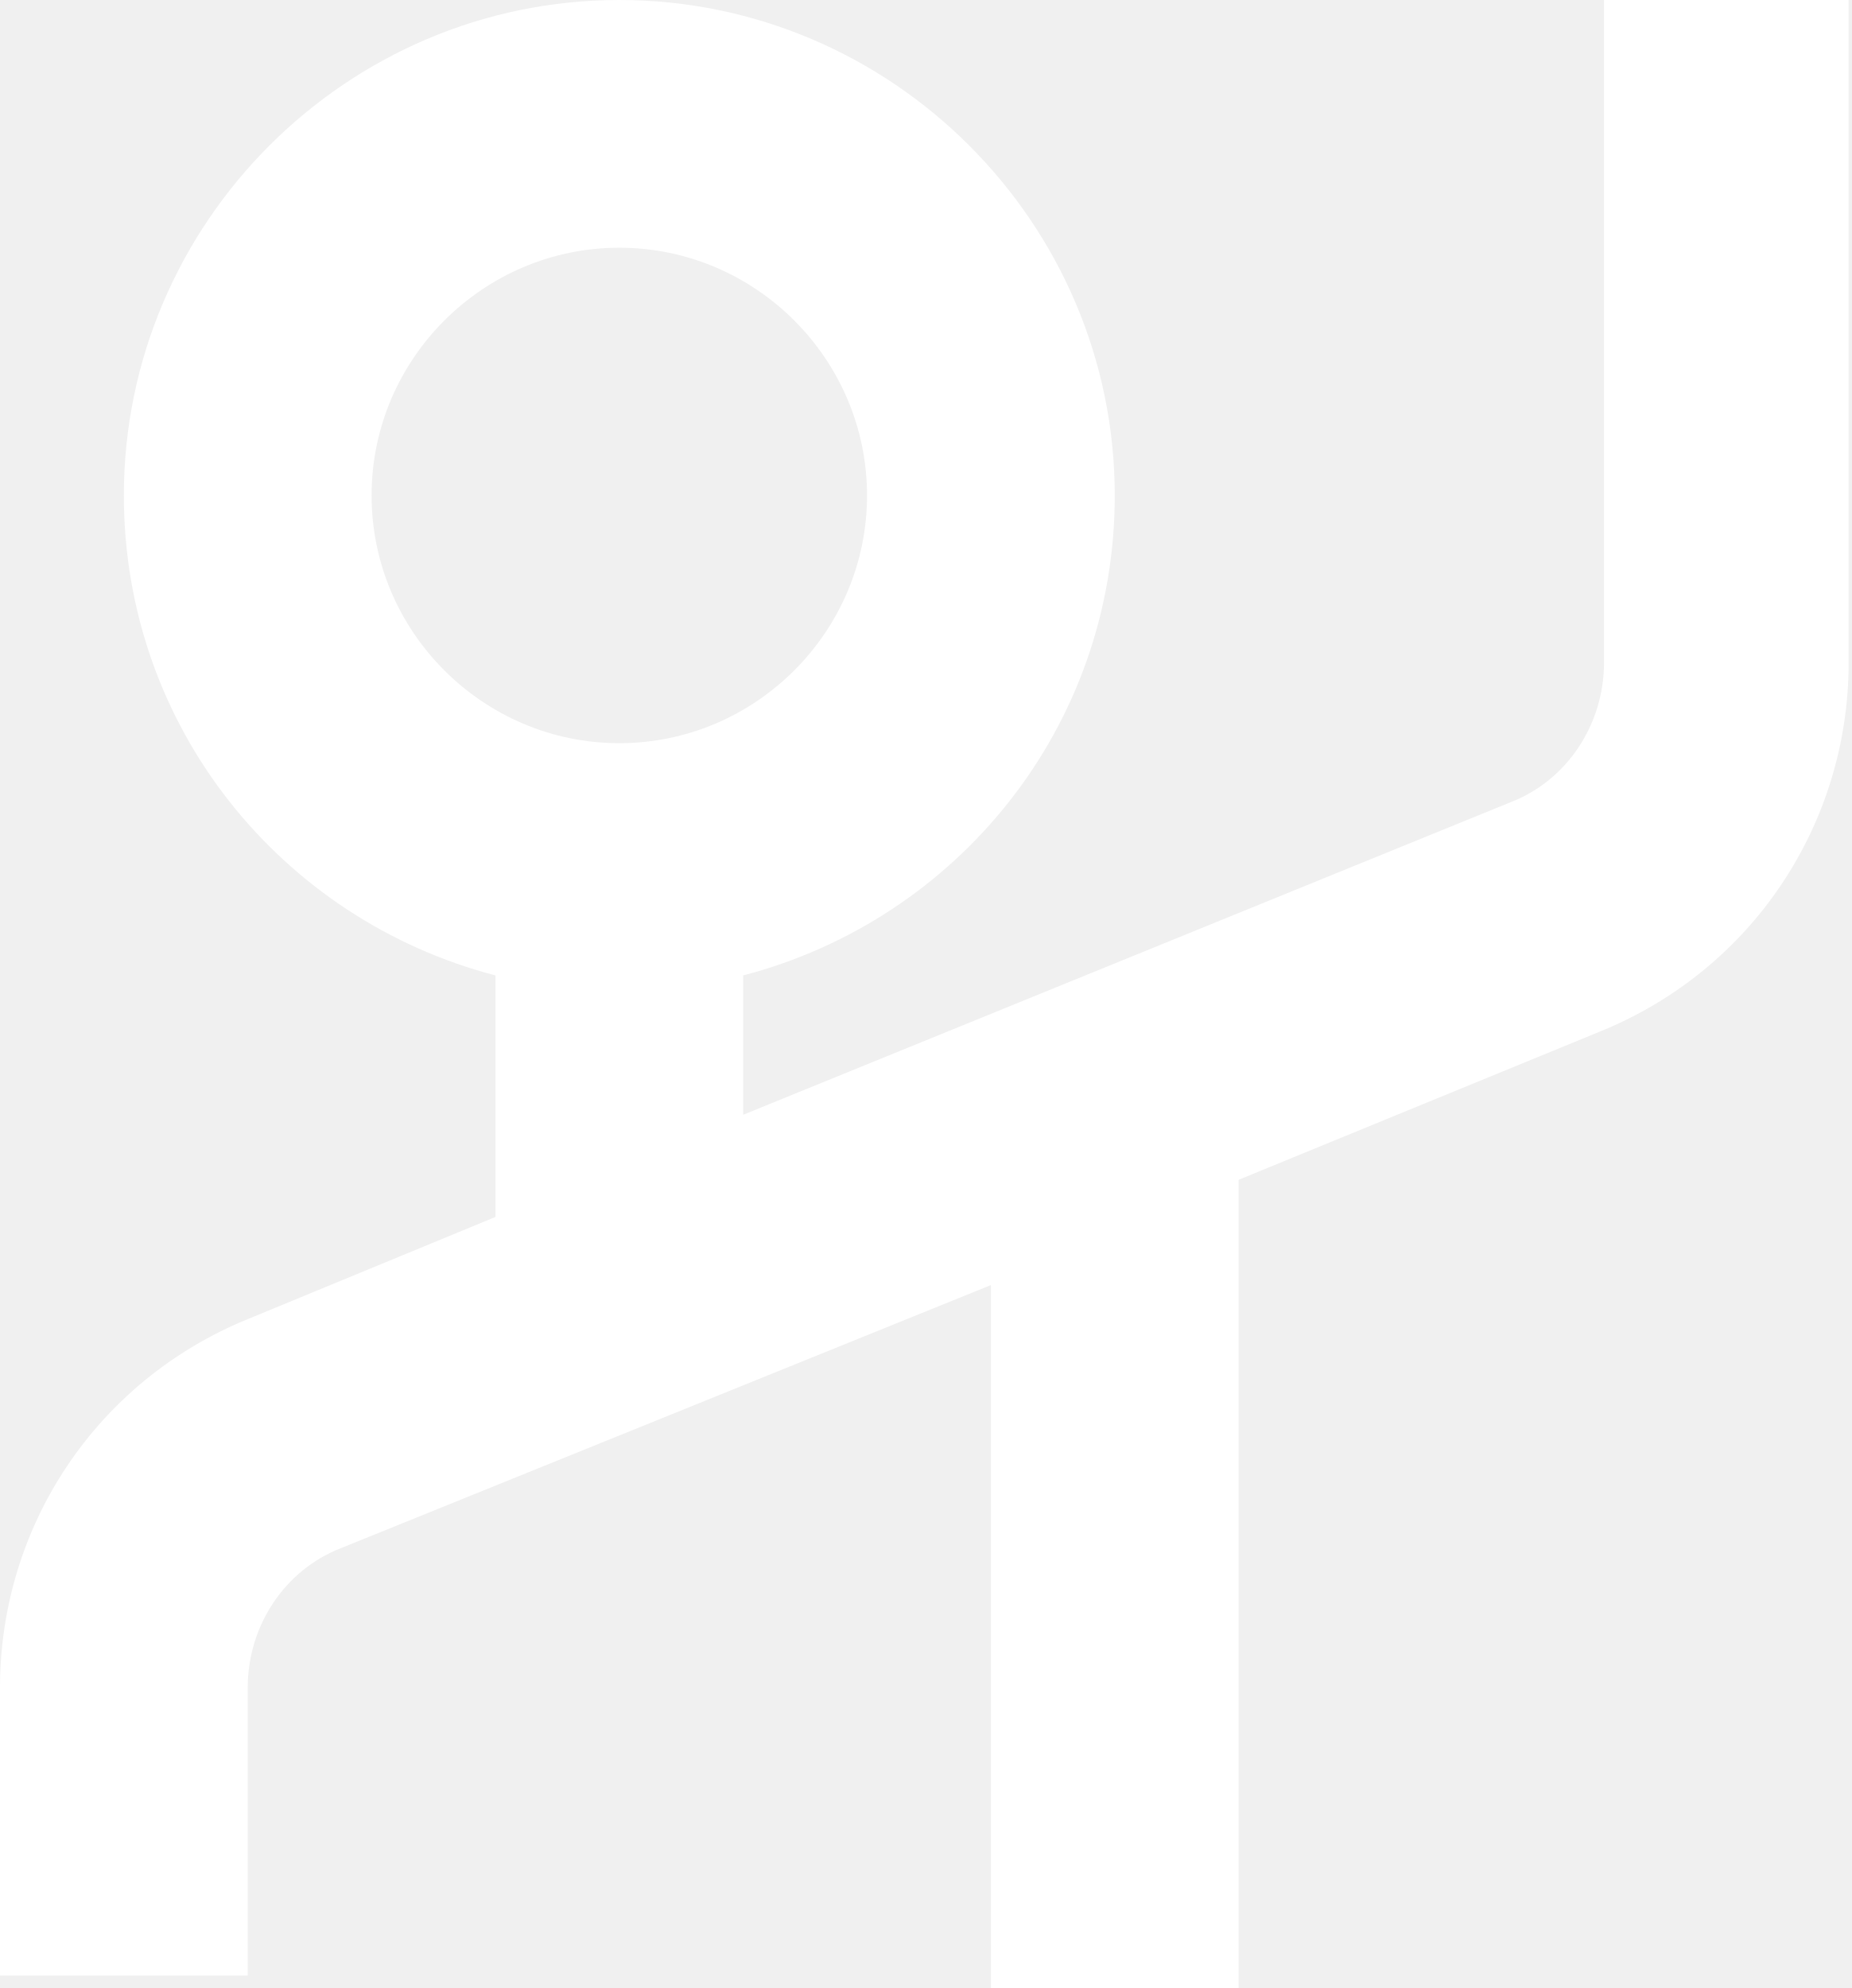
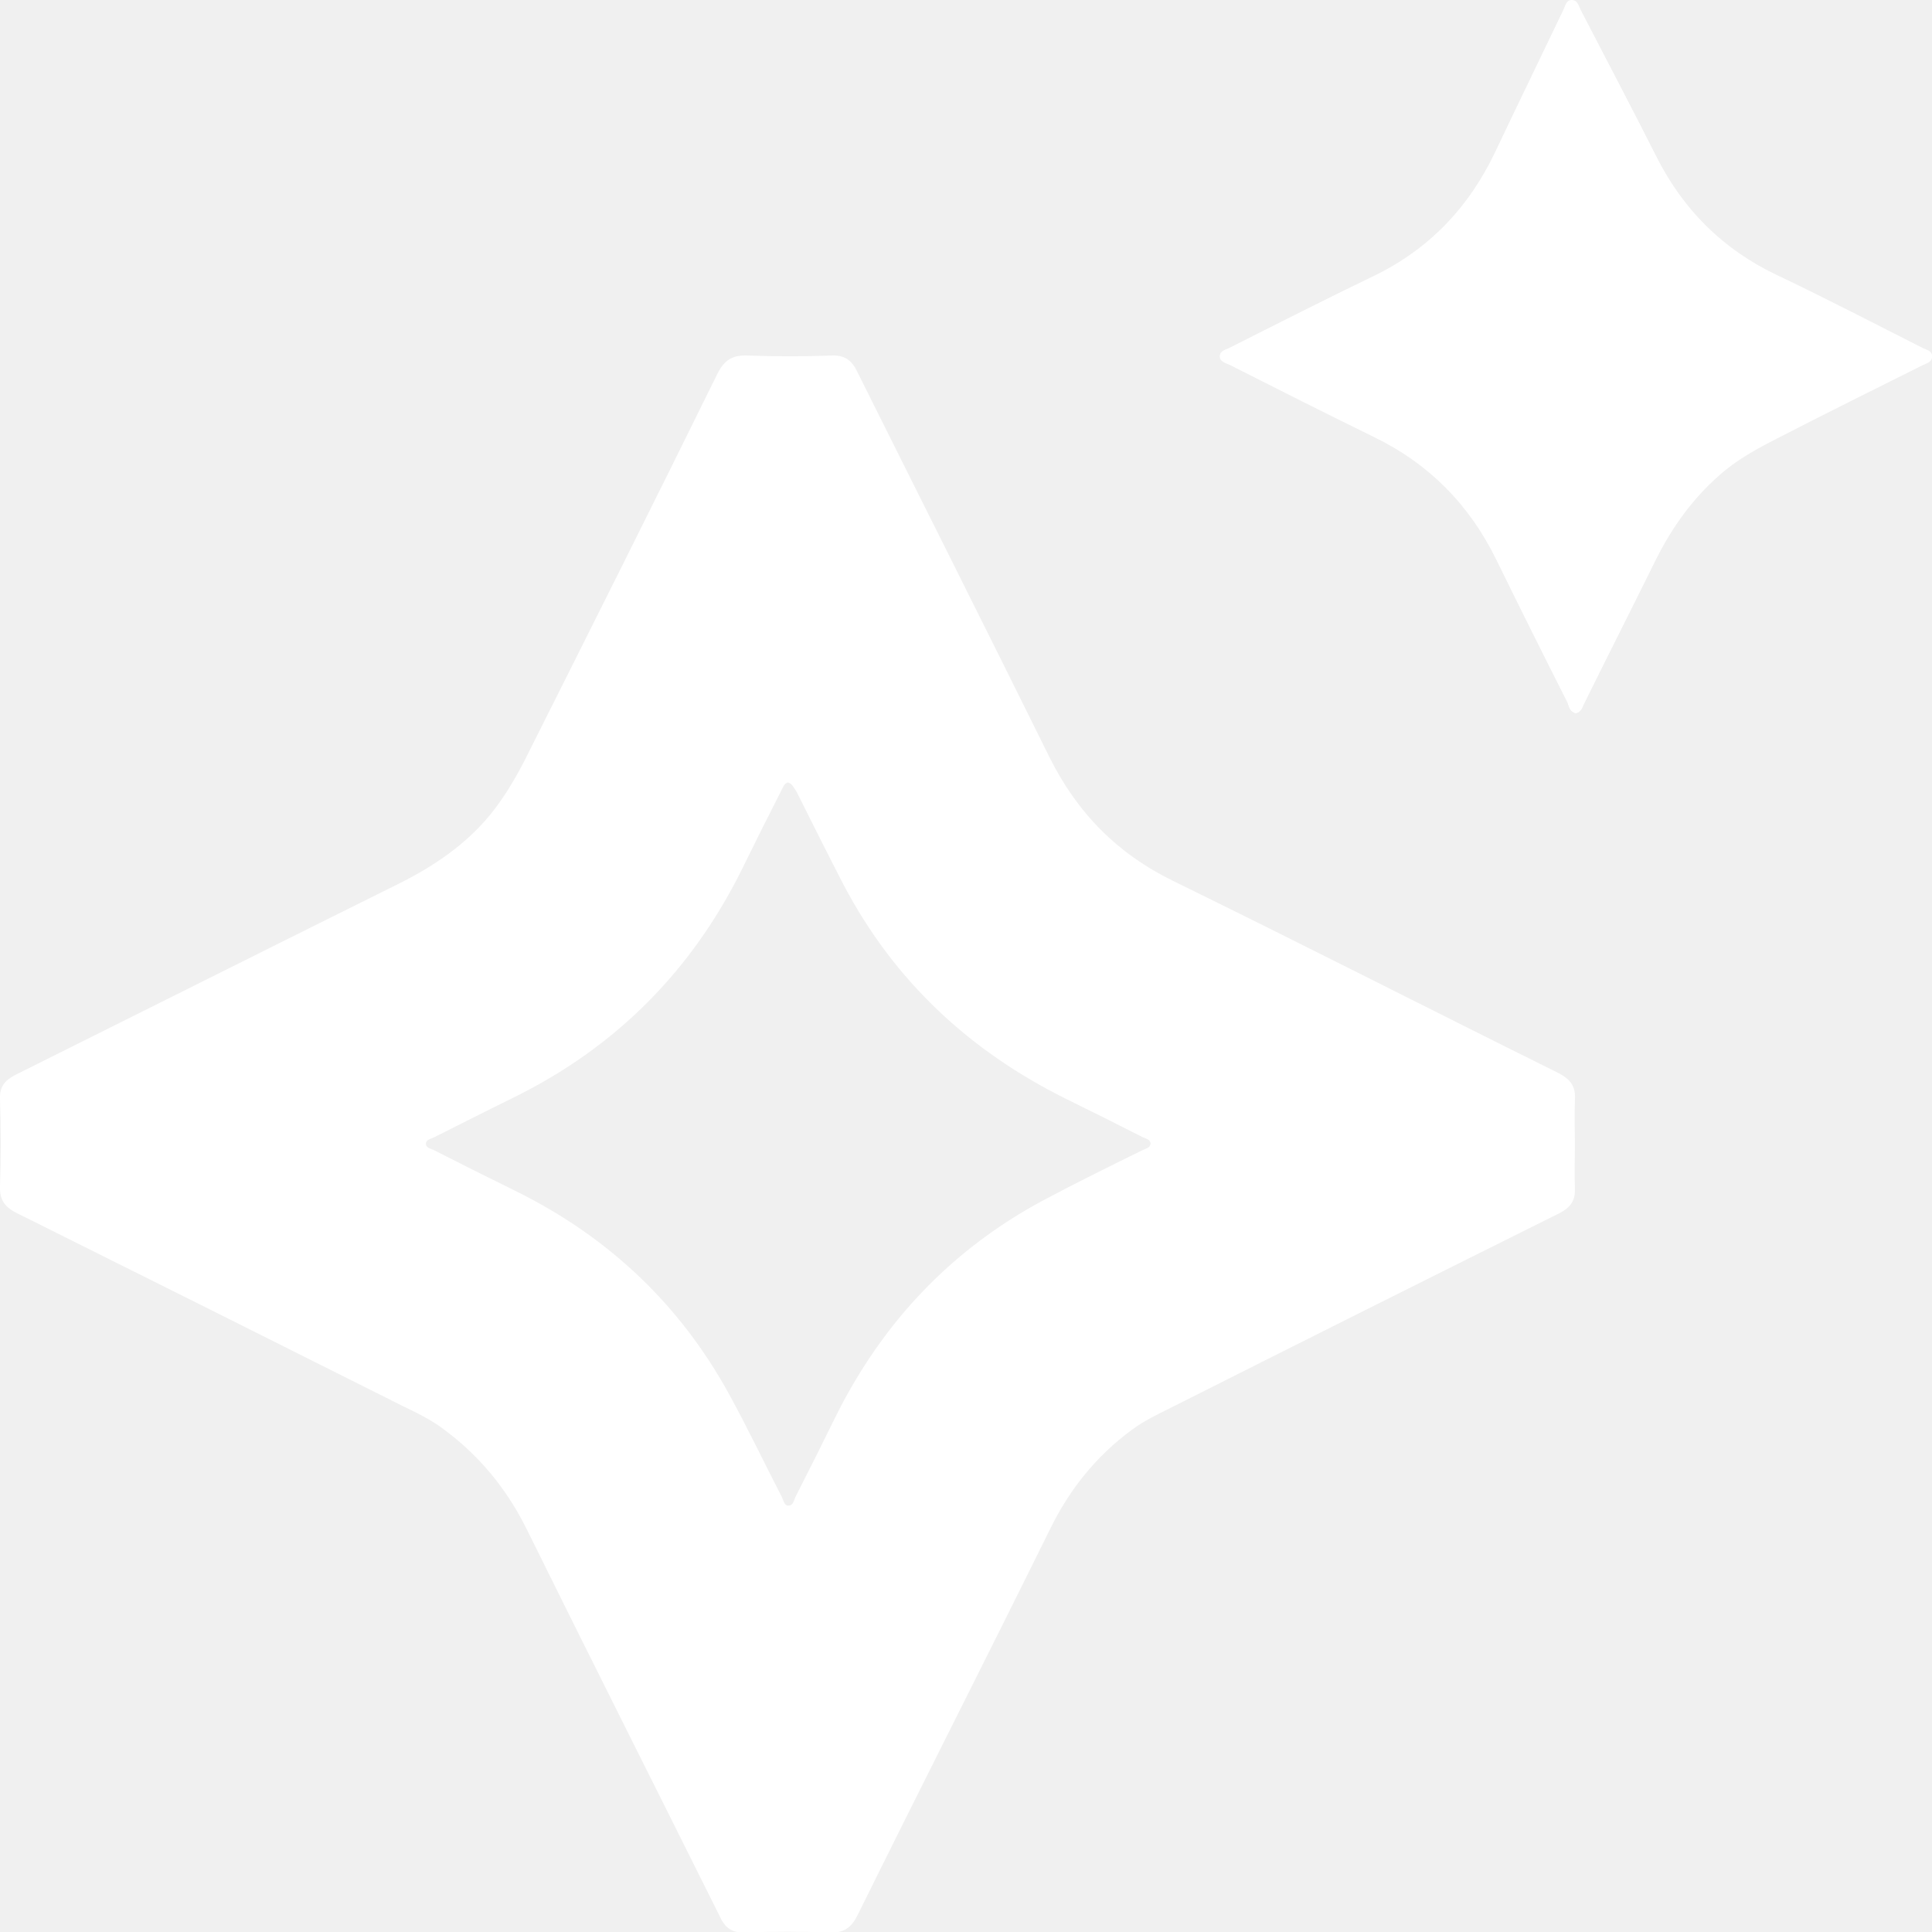
- <svg xmlns="http://www.w3.org/2000/svg" version="1.1" id="Layer_1" x="0px" y="0px" viewBox="0 0 59.8 64.2" style="enable-background:new 0 0 59.8 64.2;" xml:space="preserve">
+ <svg xmlns="http://www.w3.org/2000/svg" version="1.1" id="Layer_1" x="0px" y="0px" viewBox="0 0 367.9 367.9" style="enable-background:new 0 0 367.9 367.9;" xml:space="preserve">
  <style type="text/css">
	.st0{fill:#FFFFFF;}
</style>
-   <path class="st0" d="M51.8,0v21.4c0,2-1.2,3.8-3,4.5L24,36v-4.5c6.9-1.8,12-8,12-15.5c0-8.8-7.2-16-16-16S4,7.2,4,16  c0,7.5,5.1,13.7,12,15.5v7.8l-8,3.3c-4.9,2-8,6.7-8,11.9v9.3h8v-9.3c0-2,1.2-3.8,3-4.5l21-8.5v22.8h8V38.1l11.7-4.8  c4.9-2,8-6.7,8-11.9V0H51.8z M12,16c0-4.4,3.6-8,8-8s8,3.6,8,8s-3.6,8-8,8S12,20.4,12,16z" />
+   <path class="st0" d="M300.1,135.8c1-0.2,1.2-1.1,1.5-1.8c4.6-9.3,9.3-18.6,13.9-27.9c3-5.9,6.8-11.2,11.8-15.6  c3.3-3,7.2-5.1,11.1-7.1c9.2-4.7,18.4-9.3,27.6-13.9c0.8-0.4,1.9-0.6,1.9-1.7c0-1.1-1.2-1.2-1.9-1.6c-9.3-4.7-18.5-9.5-27.8-13.9  c-10.2-4.9-17.7-12.4-22.8-22.5c-4.7-9.3-9.6-18.6-14.4-27.9c-0.4-0.8-0.6-1.9-1.7-1.9c-1.1,0-1.2,1.2-1.6,1.9  c-4.3,9-8.7,18-13,27.1c-5,10.5-12.6,18.5-23.2,23.6c-9.1,4.4-18.2,9-27.3,13.6c-0.8,0.4-1.9,0.6-1.9,1.6c0,1.1,1.2,1.3,1.9,1.6  c9.1,4.6,18.3,9.2,27.4,13.7c10.5,5.1,18.2,12.9,23.3,23.3c4.5,9.1,9,18.2,13.6,27.3C298.8,134.6,299,135.6,300.1,135.8z" />
+   <path class="st0" d="M299.9,218c0,2.8-0.1,5.5,0,8.3c0.1,2.3-0.8,3.6-2.9,4.7c-24.7,12.3-49.3,24.6-73.9,37  c-2.6,1.3-5.2,2.5-7.6,4.3c-6.8,5-11.9,11.4-15.6,19c-12.1,24.5-24.5,48.9-36.6,73.4c-1.2,2.4-2.6,3.4-5.3,3.3  c-5.4-0.2-10.8-0.2-16.1,0c-2.4,0.1-3.8-0.8-4.8-3c-12.3-24.7-24.7-49.3-36.9-74c-3.8-7.6-9-13.9-15.8-18.9  c-2.4-1.8-5.1-3.1-7.8-4.4C52.1,255.4,27.7,243.2,3.2,231c-2.4-1.2-3.3-2.6-3.2-5.2c0.2-5.4,0.2-10.9,0-16.4  c-0.1-2.4,0.8-3.6,2.9-4.7c24.3-12.1,48.6-24.3,73-36.4c6.6-3.3,12.6-7.3,17.4-13.1c2.6-3.2,4.7-6.7,6.6-10.4  c12.3-24.5,24.6-49,36.7-73.6c1.3-2.6,2.8-3.6,5.7-3.5c5.4,0.2,10.8,0.2,16.1,0c2.4-0.1,3.8,0.9,4.8,3  c12.2,24.5,24.5,48.9,36.6,73.4c5.3,10.7,13,18.5,23.7,23.7c24.5,12,48.8,24.4,73.2,36.5c2.3,1.2,3.4,2.5,3.2,5.2  C299.8,212.5,299.9,215.3,299.9,218z M150,149c-0.8,0.3-0.9,1-1.2,1.5c-2.5,4.9-5,9.9-7.4,14.8c-9.6,19.5-24.1,34.1-43.6,43.7  c-5.1,2.5-10.2,5.1-15.2,7.6c-0.6,0.3-1.5,0.4-1.5,1.2c0,0.8,0.9,0.9,1.5,1.2c5.3,2.7,10.5,5.3,15.8,7.9  c17.5,8.7,31.1,21.5,40.5,38.7c3.5,6.4,6.6,12.9,9.9,19.3c0.4,0.7,0.5,1.9,1.4,1.8c0.9,0,1-1.2,1.4-1.9c2.6-5.1,5.2-10.3,7.7-15.4  c8.9-17.7,21.9-31.5,39.5-40.9c6.2-3.3,12.5-6.4,18.8-9.5c0.6-0.3,1.4-0.4,1.5-1.2c0-0.8-0.9-1-1.4-1.2c-4.9-2.5-9.9-5-14.8-7.4  c-18.3-9.1-32.6-22.4-42.2-40.6c-3.1-6-6.1-12-9.1-18C151.1,150,150.9,149.2,150,149z" />
+   <path class="st0" d="M300.1,135.8c-1.1-0.2-1.3-1.2-1.6-2c-4.6-9.1-9.1-18.1-13.6-27.3c-5.1-10.4-12.8-18.2-23.3-23.3  c-9.2-4.5-18.3-9.1-27.4-13.7c-0.8-0.4-1.9-0.6-1.9-1.6c0-1.1,1.2-1.3,1.9-1.6c9.1-4.6,18.1-9.2,27.3-13.6  c10.6-5.1,18.2-13.1,23.2-23.6c4.3-9,8.7-18,13-27.1c0.4-0.8,0.5-1.9,1.6-1.9c1.1,0,1.3,1.1,1.7,1.9c4.8,9.3,9.7,18.5,14.4,27.9  c5.1,10.1,12.5,17.6,22.8,22.5c9.4,4.5,18.6,9.3,27.8,13.9c0.8,0.4,1.9,0.6,1.9,1.6c0,1.1-1.1,1.3-1.9,1.7  c-9.2,4.6-18.5,9.2-27.6,13.9c-3.9,2-7.8,4.1-11.1,7.1c-5,4.4-8.8,9.7-11.8,15.6c-4.6,9.3-9.3,18.6-13.9,27.9  C301.3,134.7,301.1,135.5,300.1,135.8z" />
</svg>
